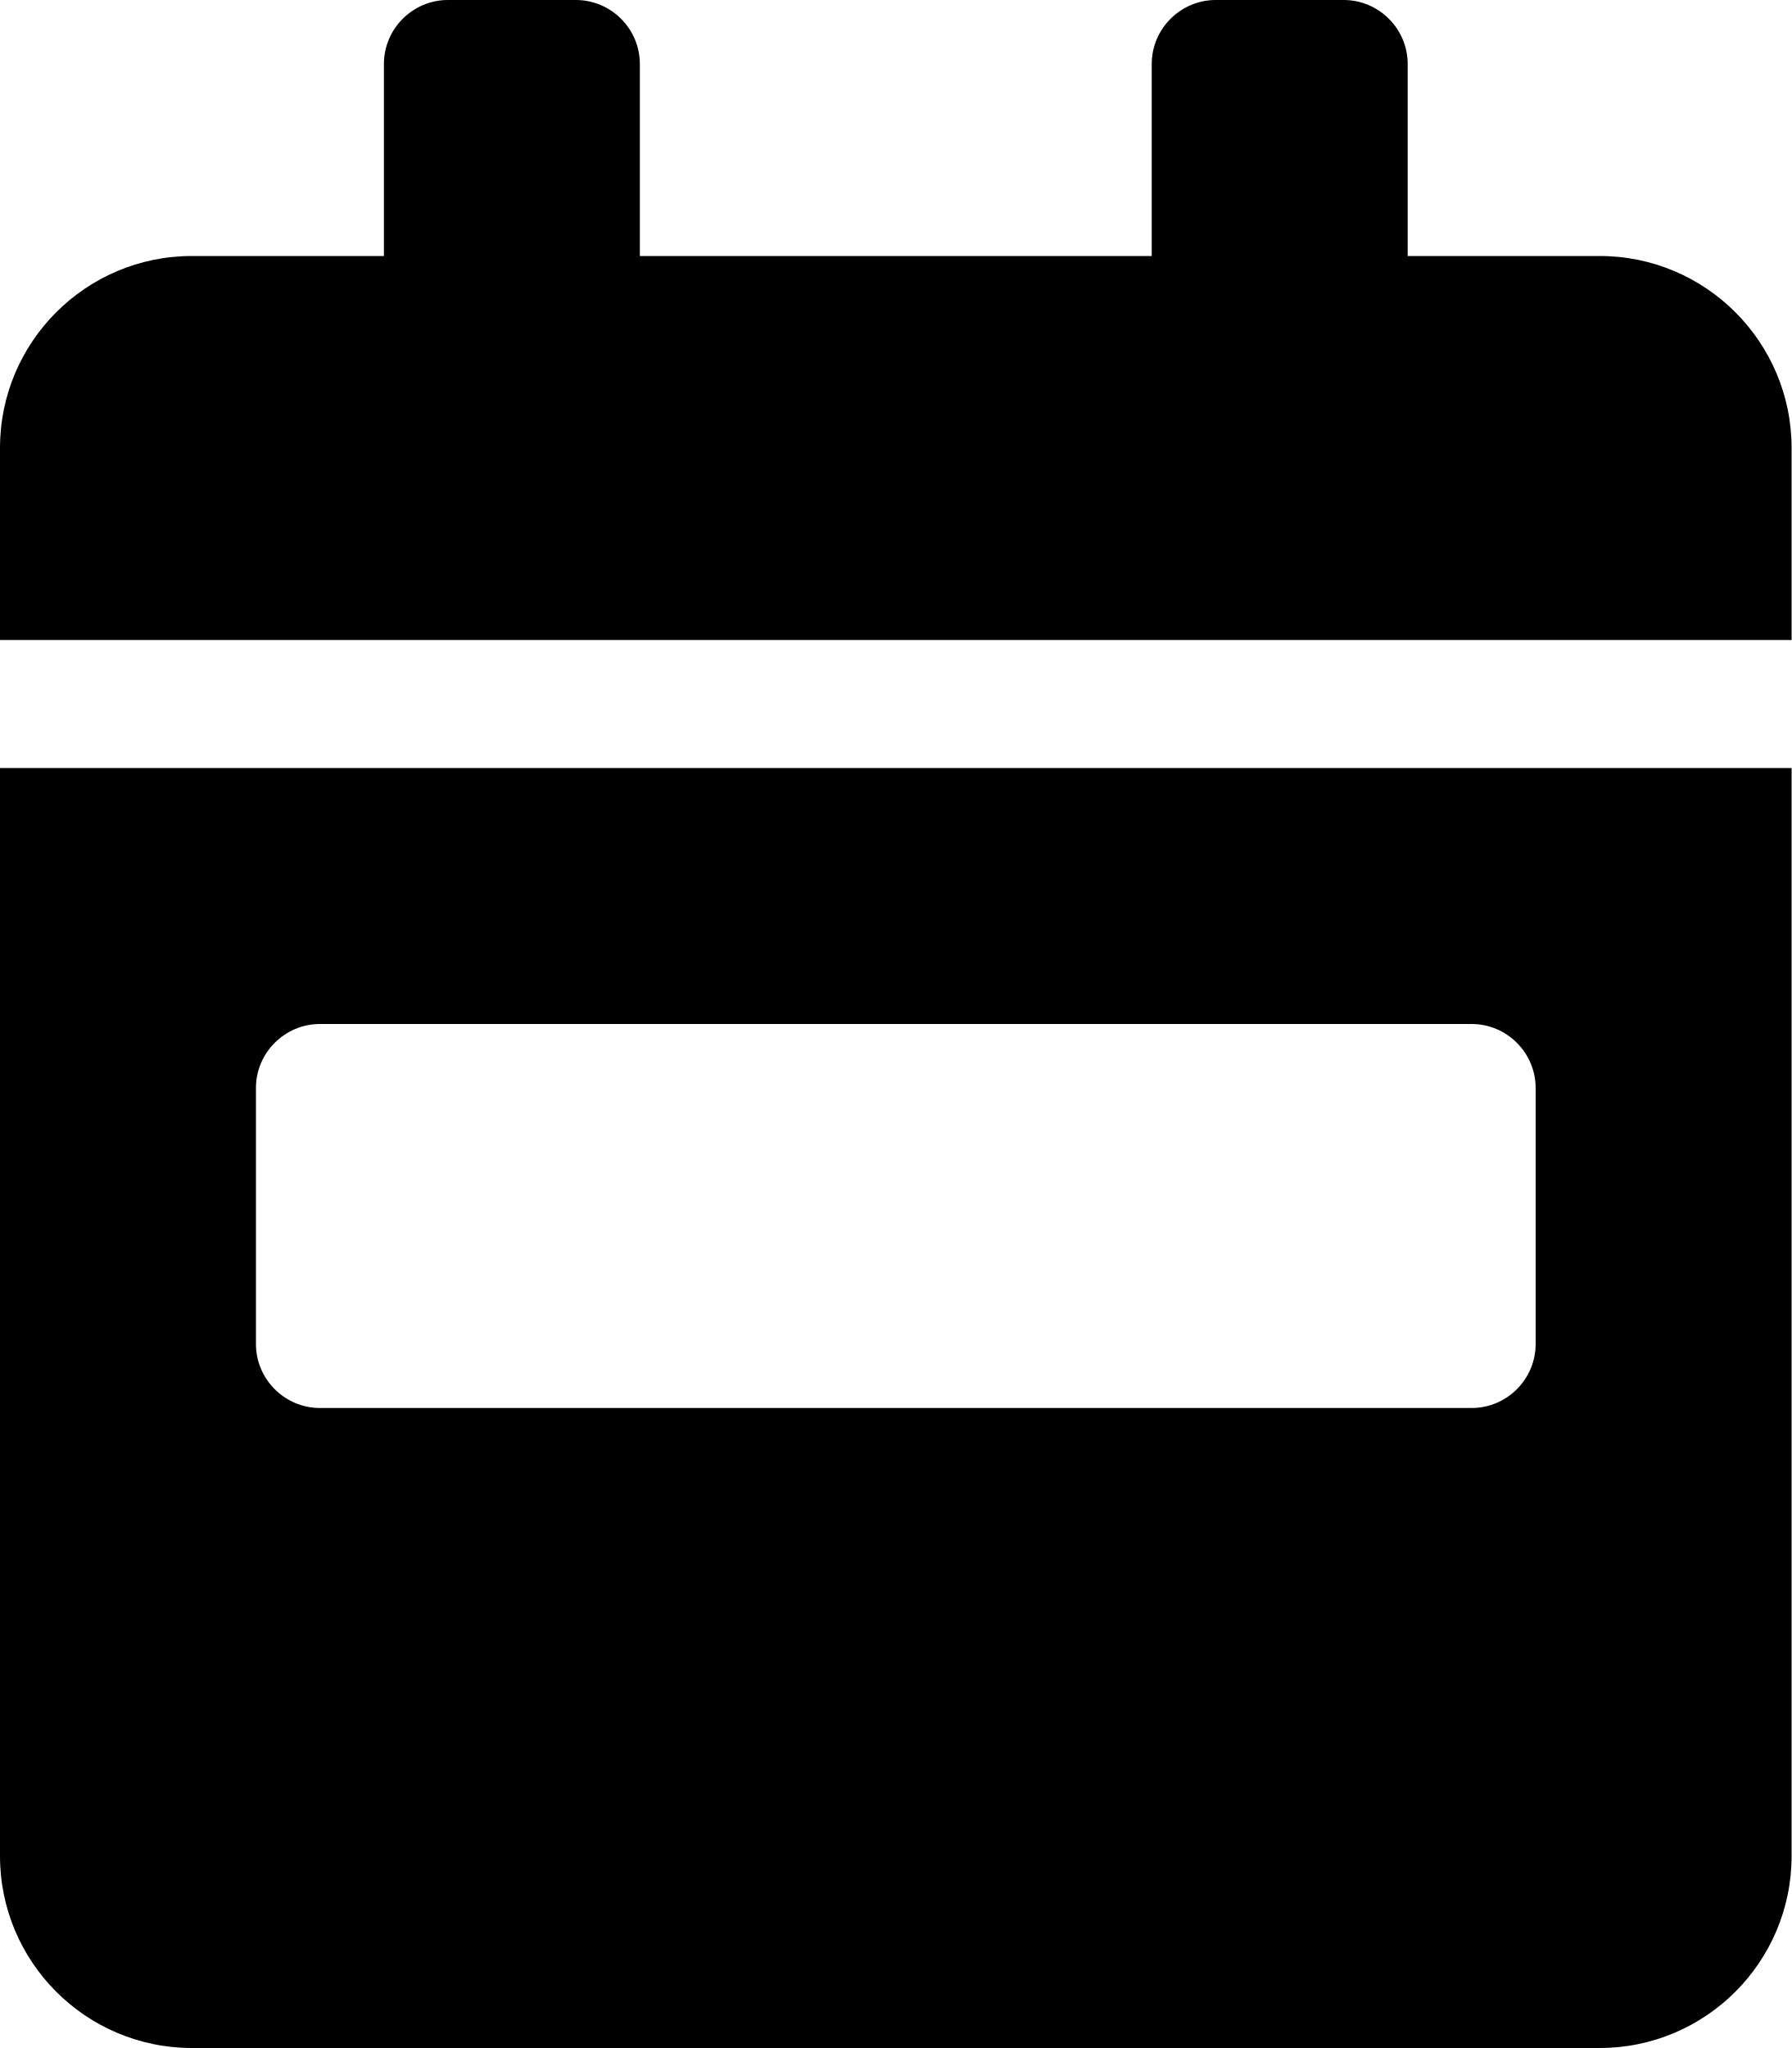
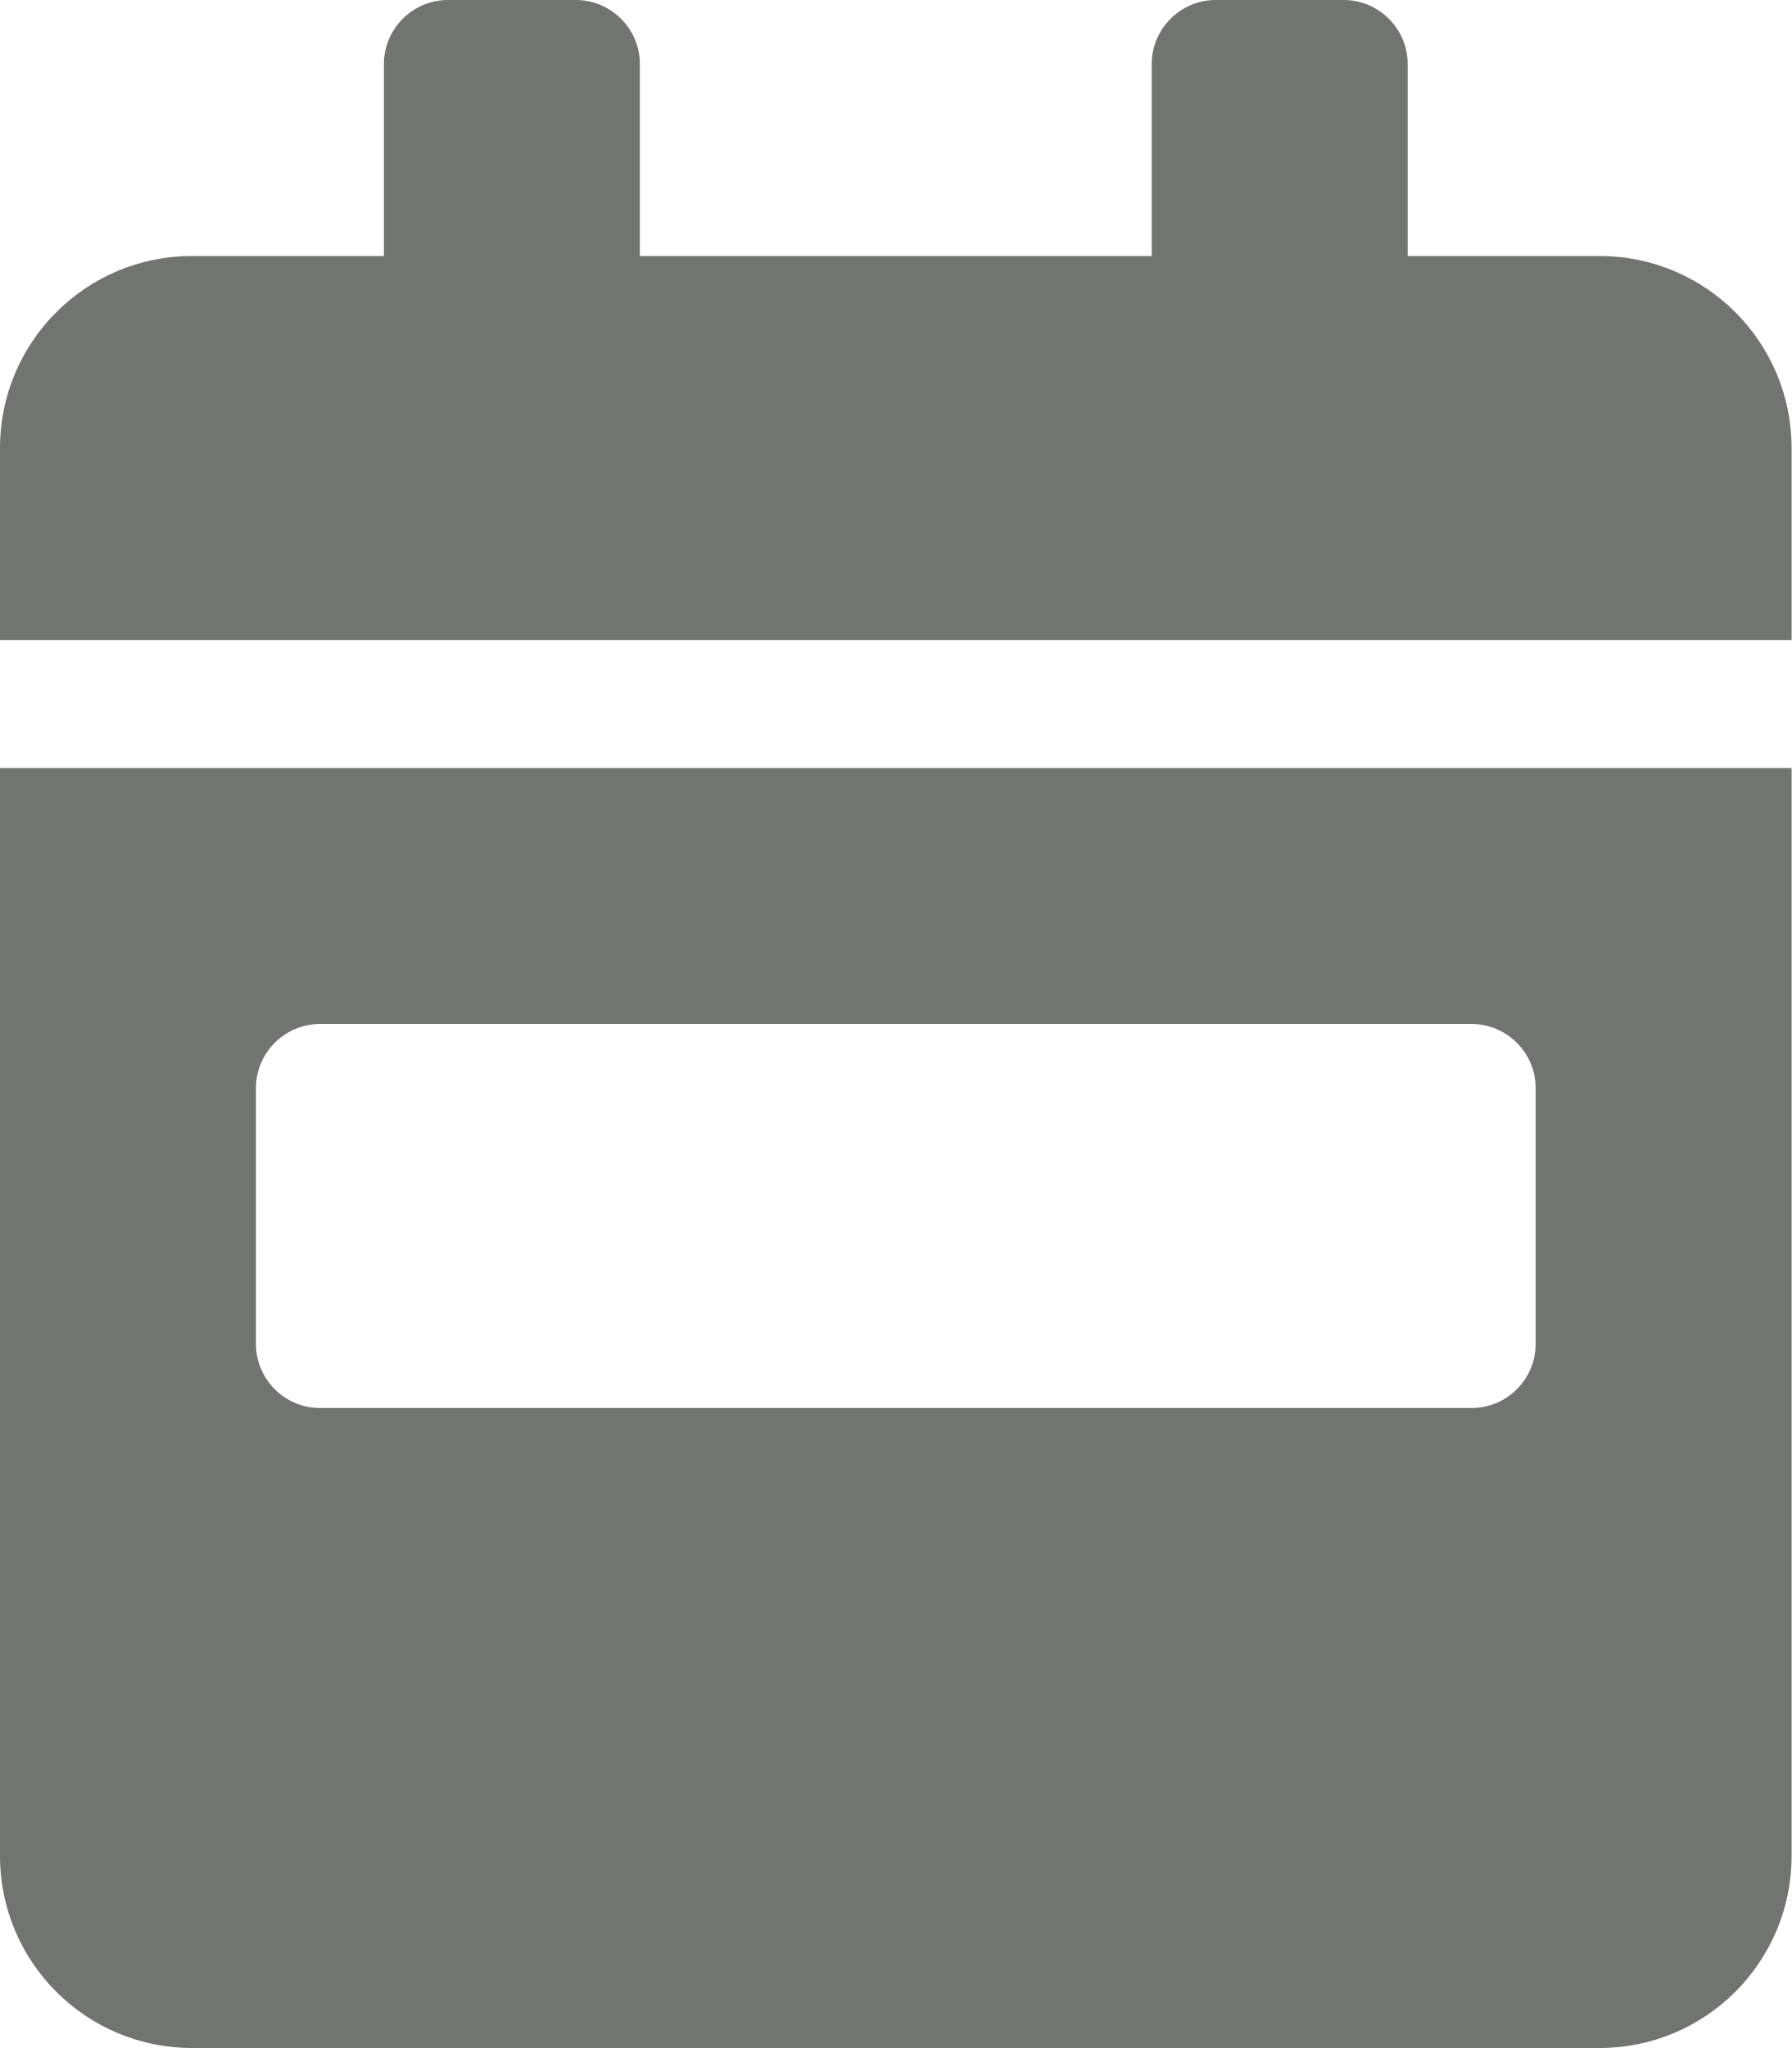
<svg xmlns="http://www.w3.org/2000/svg" aria-hidden="true" focusable="false" data-prefix="fas" data-icon="calendar-week" class="svg-inline--fa fa-calendar-week fa-w-14" role="img" viewBox="0 0 448 512">
-   <path fill="currentColor" d="M0 464c0 26.5 21.5 48 48 48h352c26.5 0 48-21.5 48-48V192H0v272zm64-192c0-8.8 7.2-16 16-16h288c8.8 0 16 7.2 16 16v64c0 8.8-7.2 16-16 16H80c-8.8 0-16-7.2-16-16v-64zM400 64h-48V16c0-8.8-7.2-16-16-16h-32c-8.8 0-16 7.2-16 16v48H160V16c0-8.8-7.2-16-16-16h-32c-8.8 0-16 7.2-16 16v48H48C21.5 64 0 85.5 0 112v48h448v-48c0-26.5-21.5-48-48-48z" />
+   <path fill="#727472" d="M0 464c0 26.5 21.5 48 48 48h352c26.5 0 48-21.5 48-48V192H0v272zm64-192c0-8.8 7.2-16 16-16h288c8.8 0 16 7.2 16 16v64c0 8.8-7.2 16-16 16H80c-8.8 0-16-7.2-16-16v-64zM400 64h-48V16c0-8.8-7.2-16-16-16h-32c-8.8 0-16 7.2-16 16v48H160V16c0-8.8-7.2-16-16-16h-32c-8.8 0-16 7.2-16 16v48H48C21.5 64 0 85.5 0 112v48h448v-48c0-26.5-21.5-48-48-48z" />
</svg>
